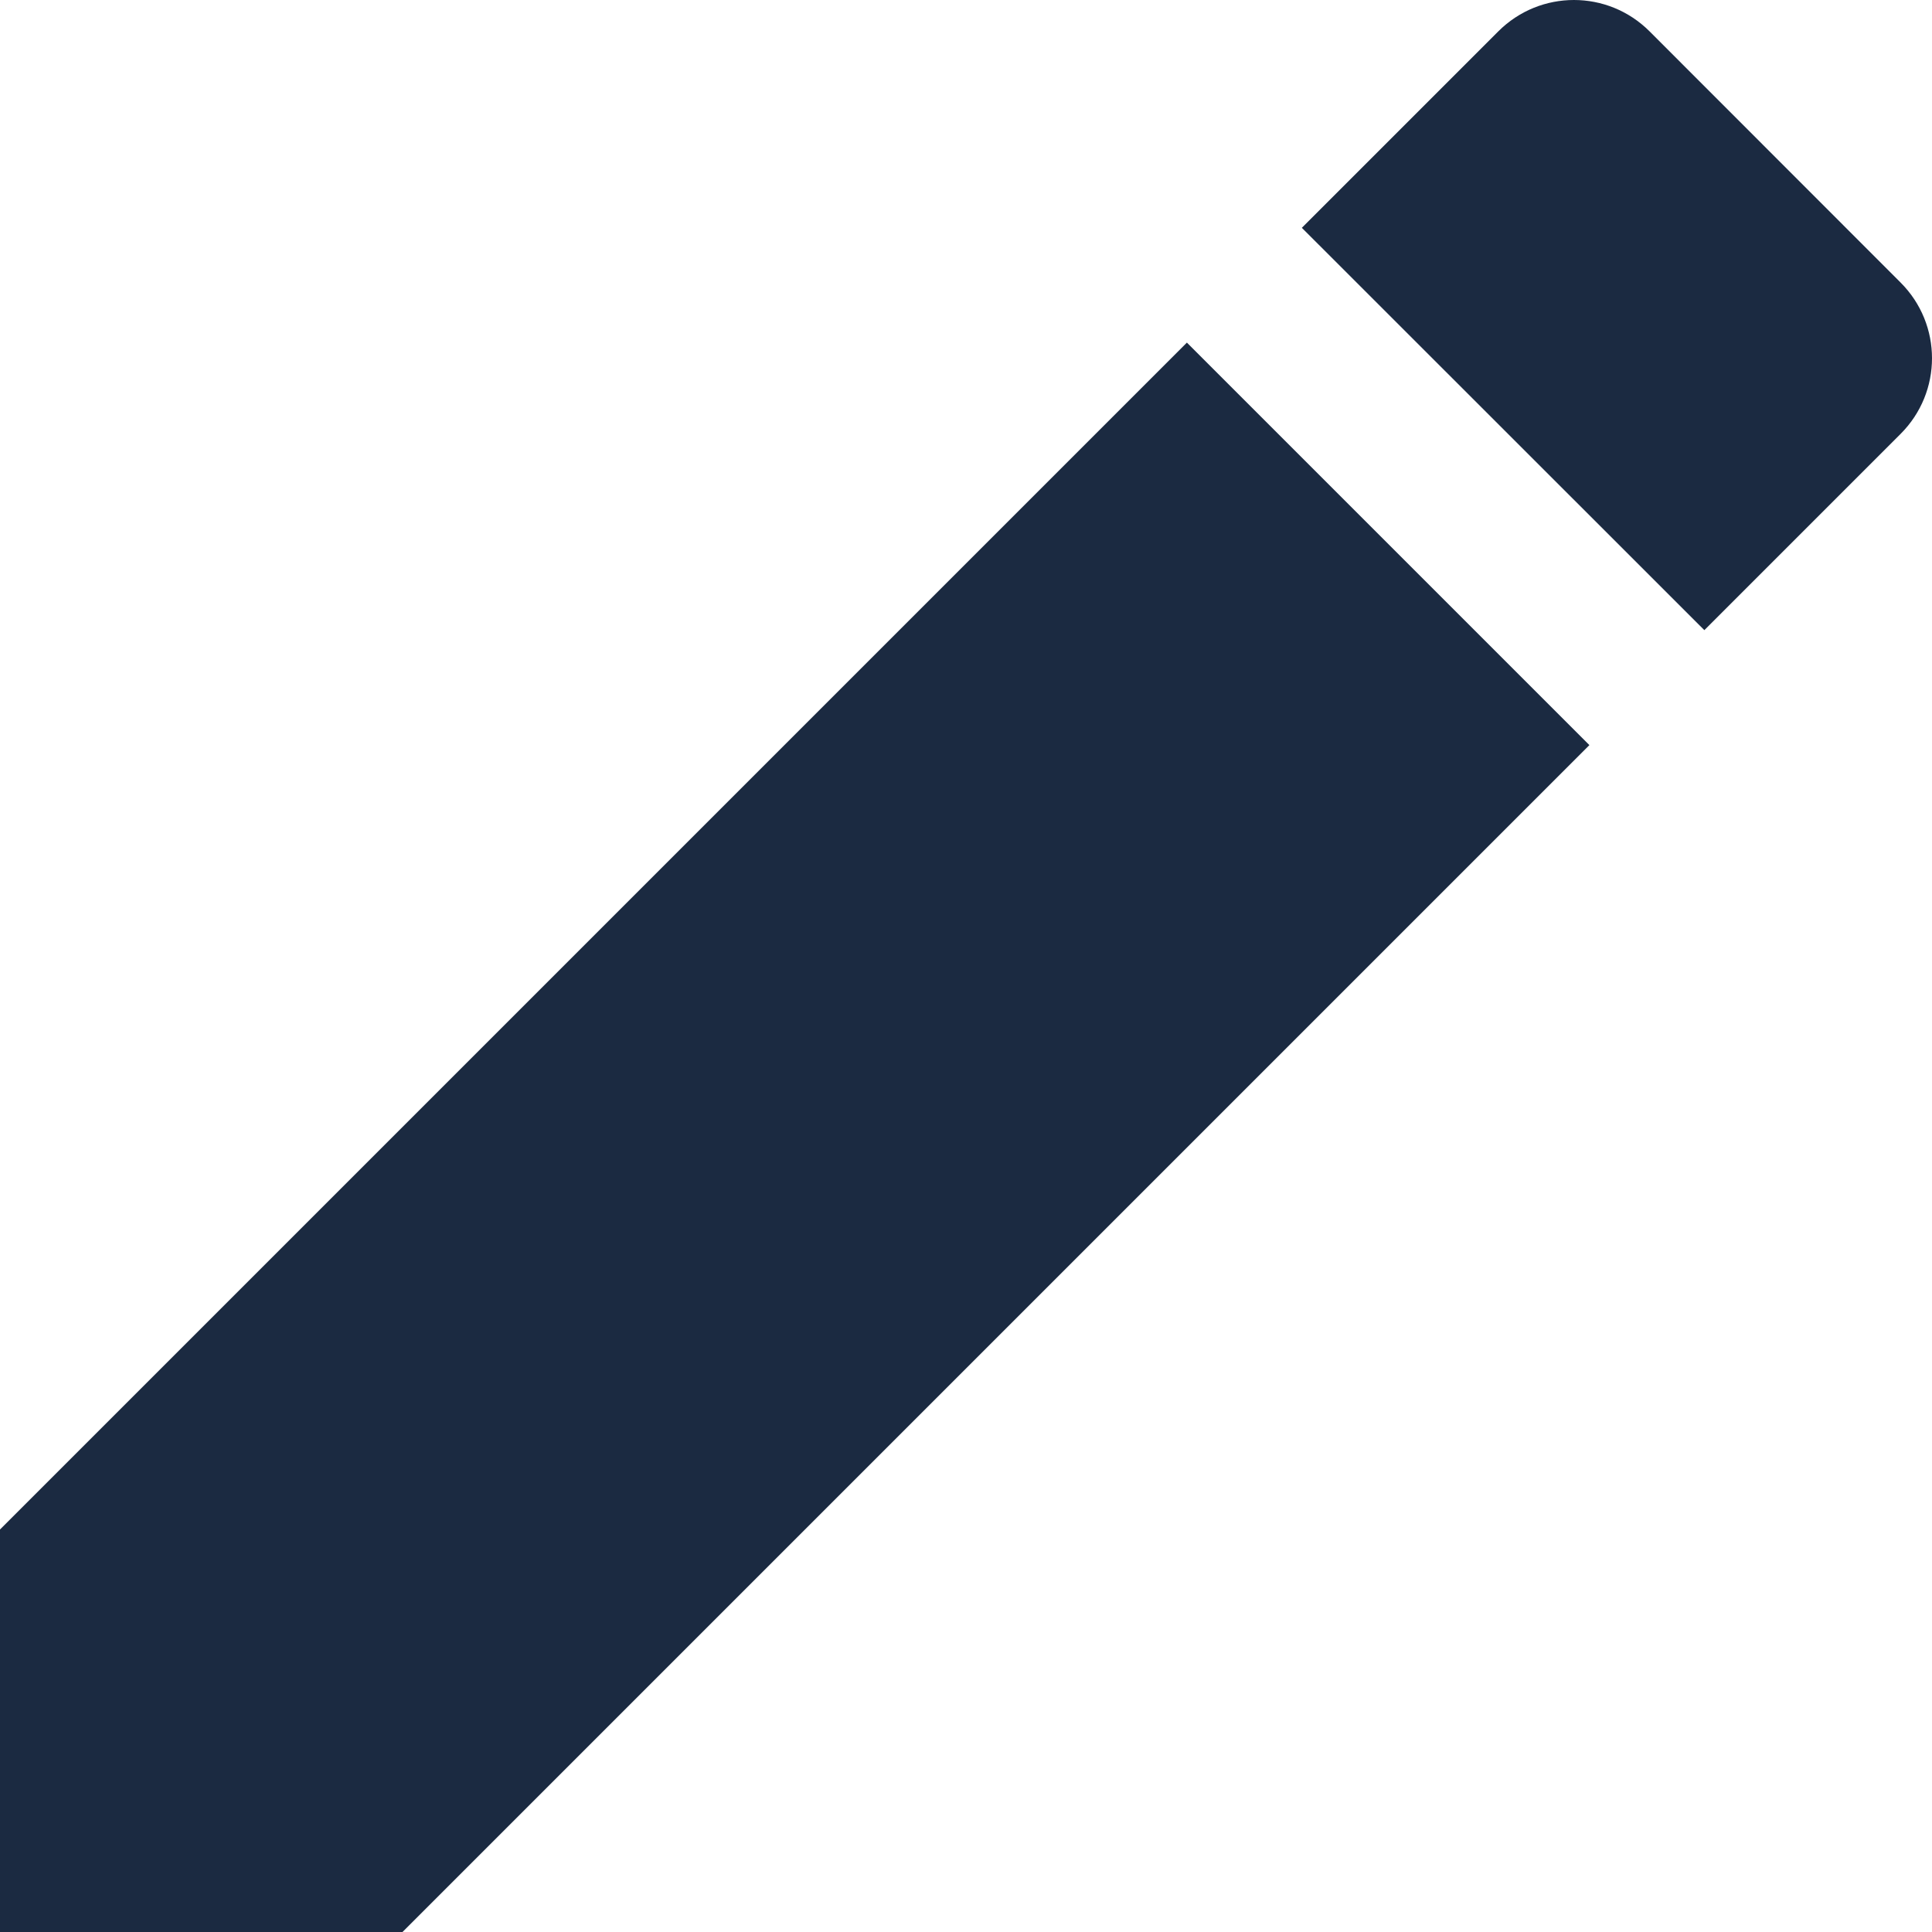
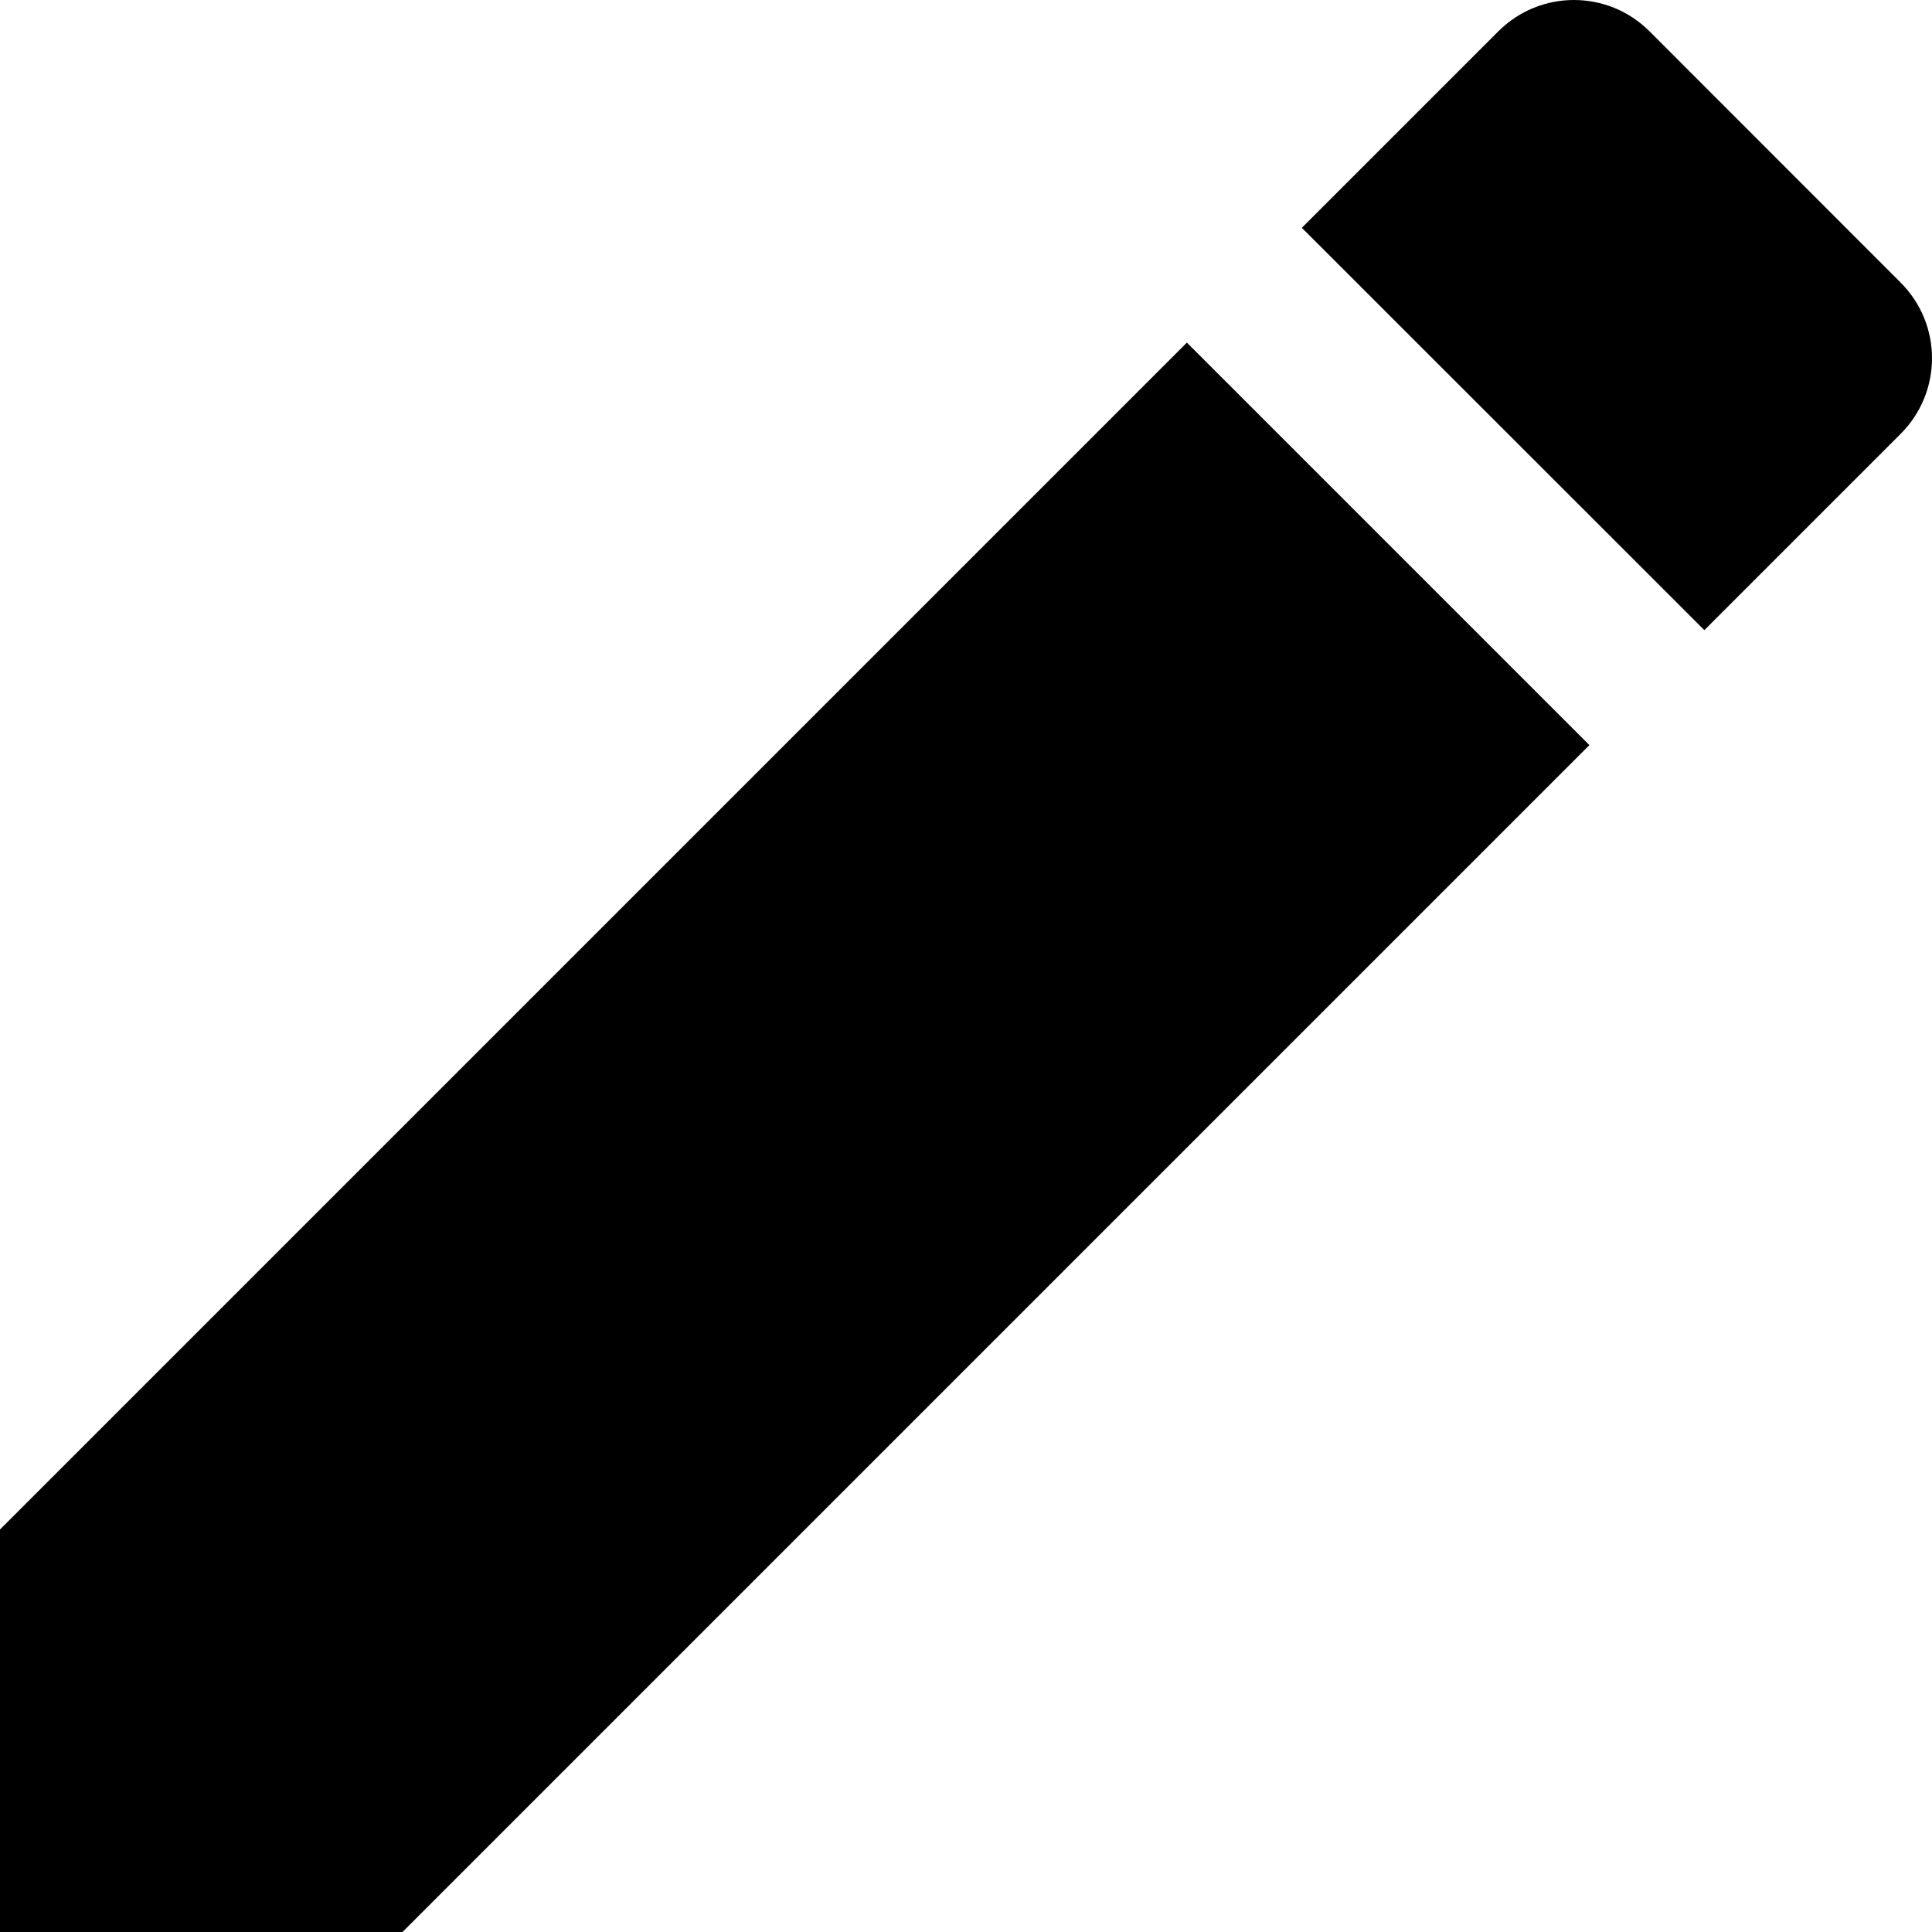
<svg xmlns="http://www.w3.org/2000/svg" width="12" height="12" viewBox="0 0 12 12" fill="none">
-   <path fill-rule="evenodd" clip-rule="evenodd" d="M0 9.5V12H2.5L9.872 4.628L7.372 2.128L0 9.5ZM11.805 2.695C12.065 2.435 12.065 2.015 11.805 1.755L10.246 0.195C9.986 -0.065 9.566 -0.065 9.306 0.195L8.086 1.415L10.586 3.914L11.805 2.695Z" fill="#1B2A41" />
+   <path fill-rule="evenodd" clip-rule="evenodd" d="M0 9.5V12H2.5L9.872 4.628L7.372 2.128L0 9.5ZM11.805 2.695C12.065 2.435 12.065 2.015 11.805 1.755L10.246 0.195C9.986 -0.065 9.566 -0.065 9.306 0.195L8.086 1.415L10.586 3.914L11.805 2.695Z" fill="currentColor" />
</svg>
